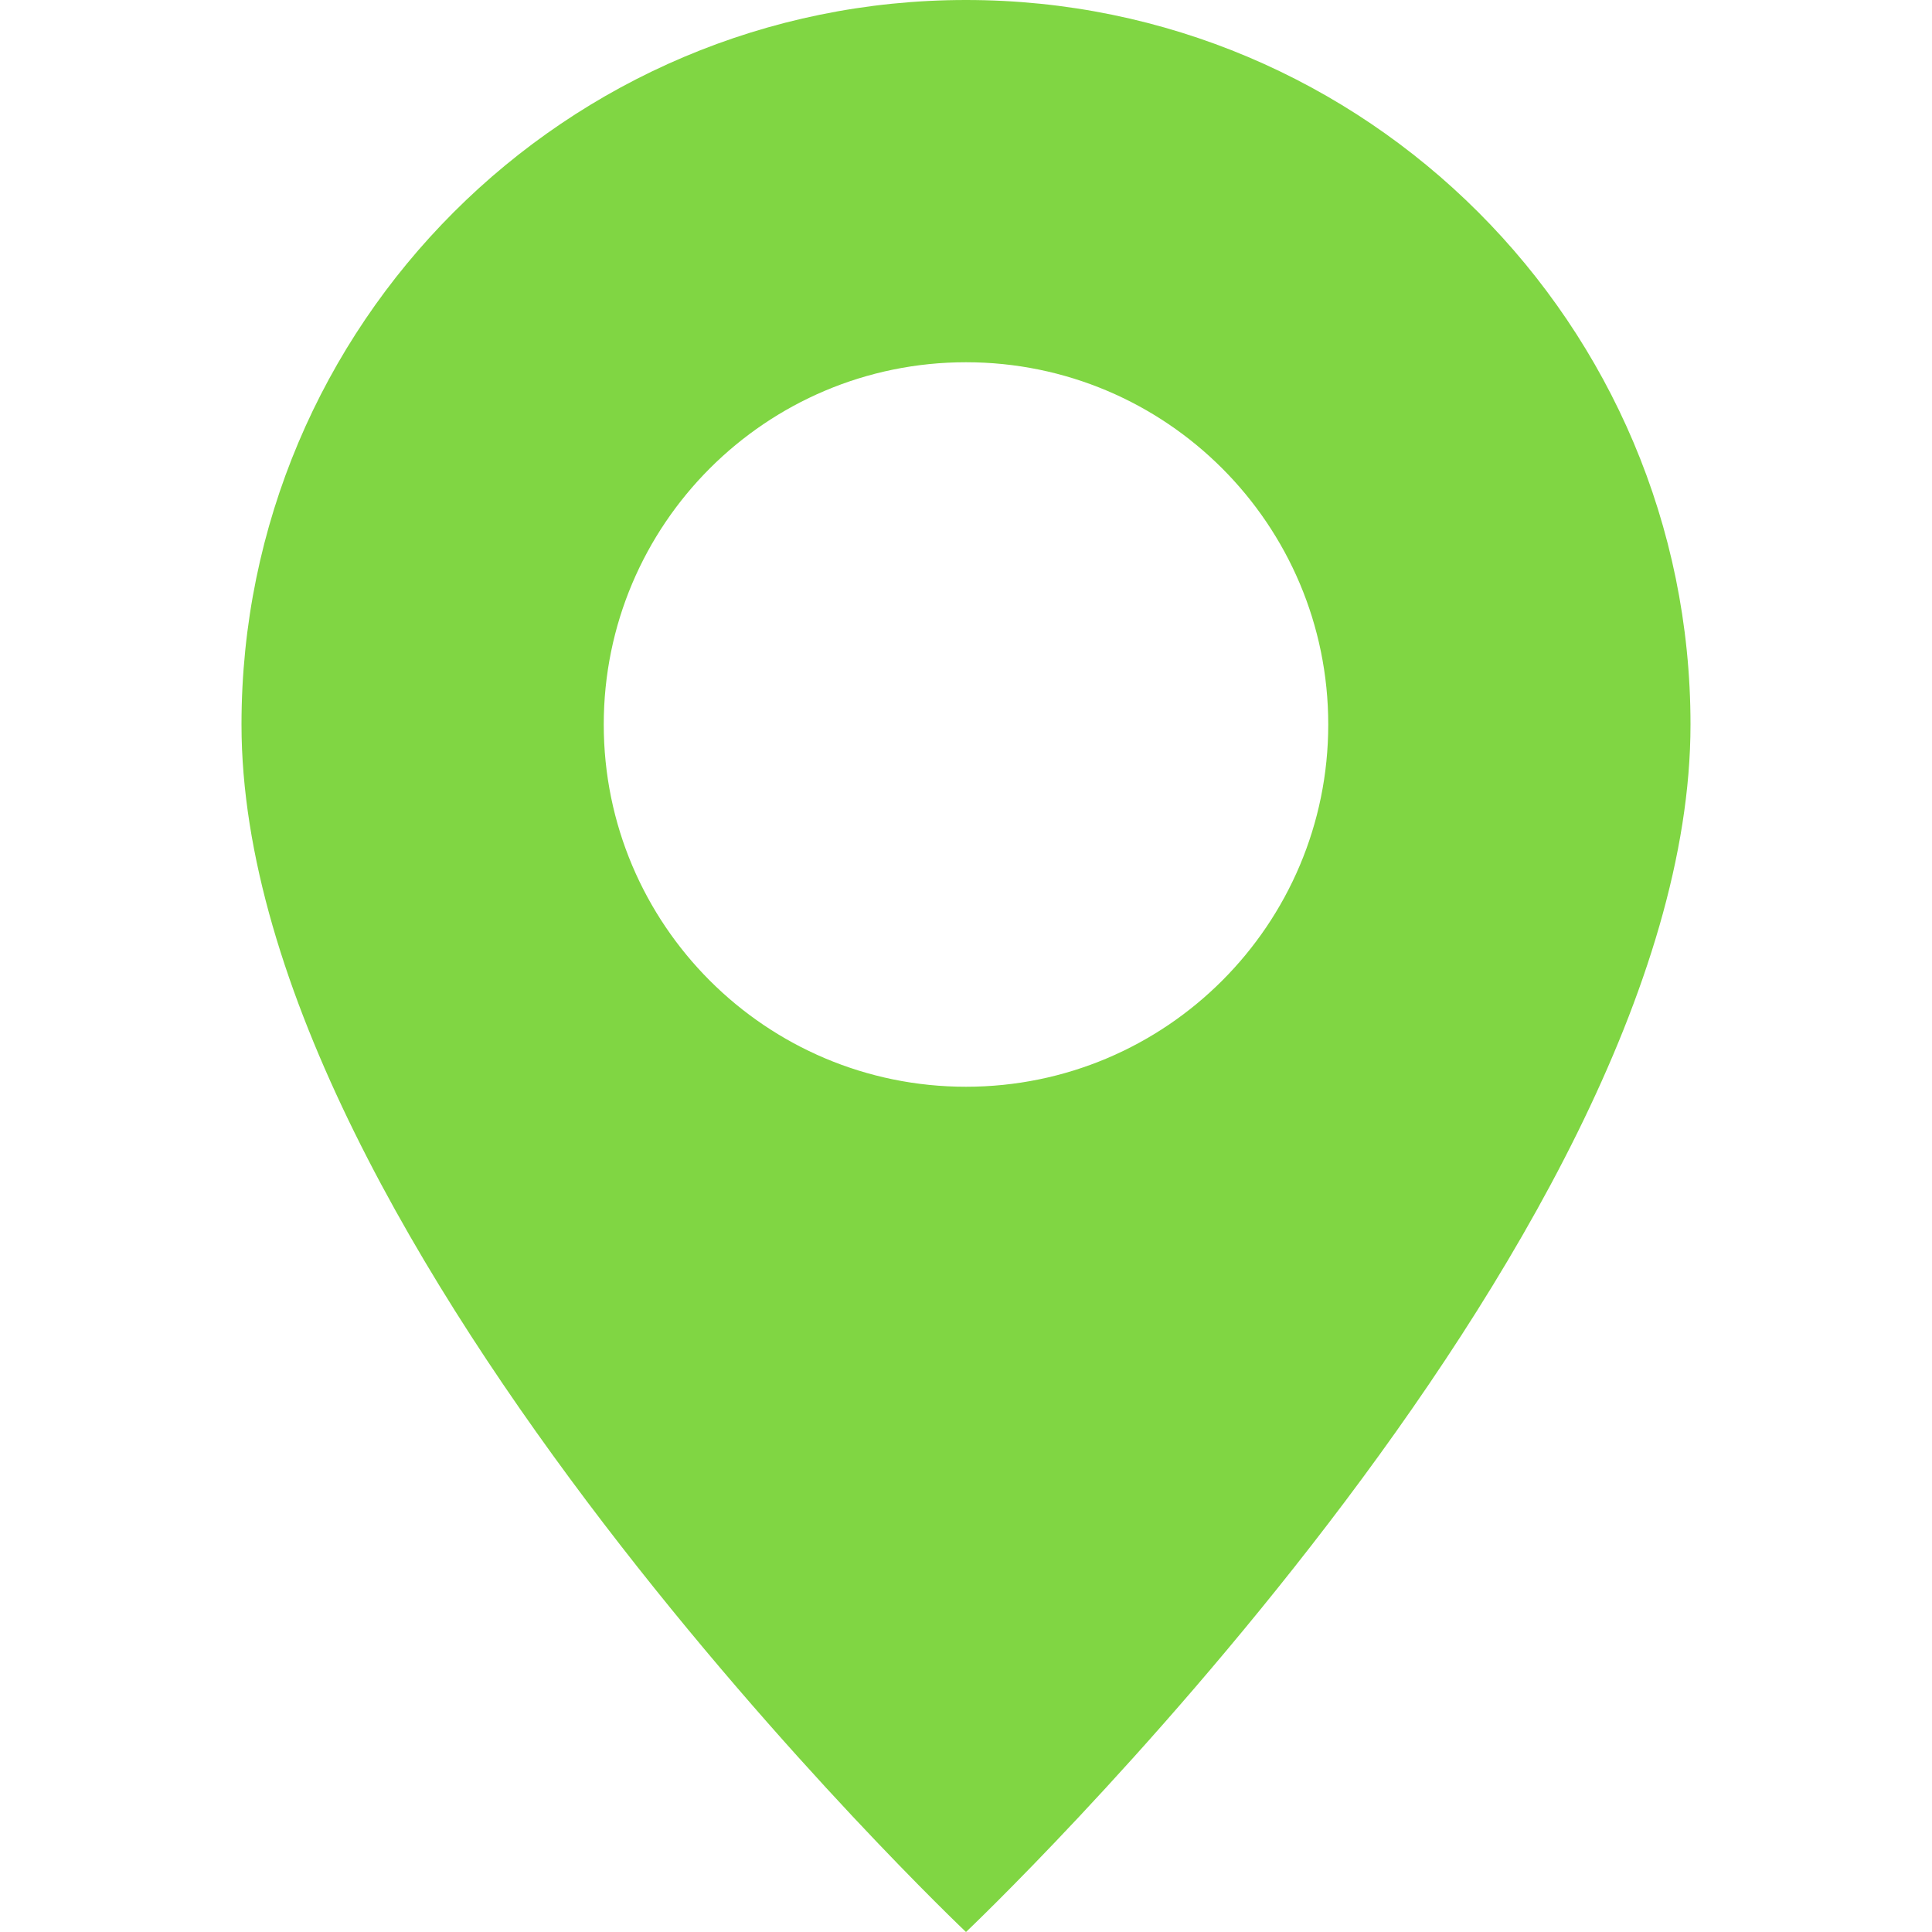
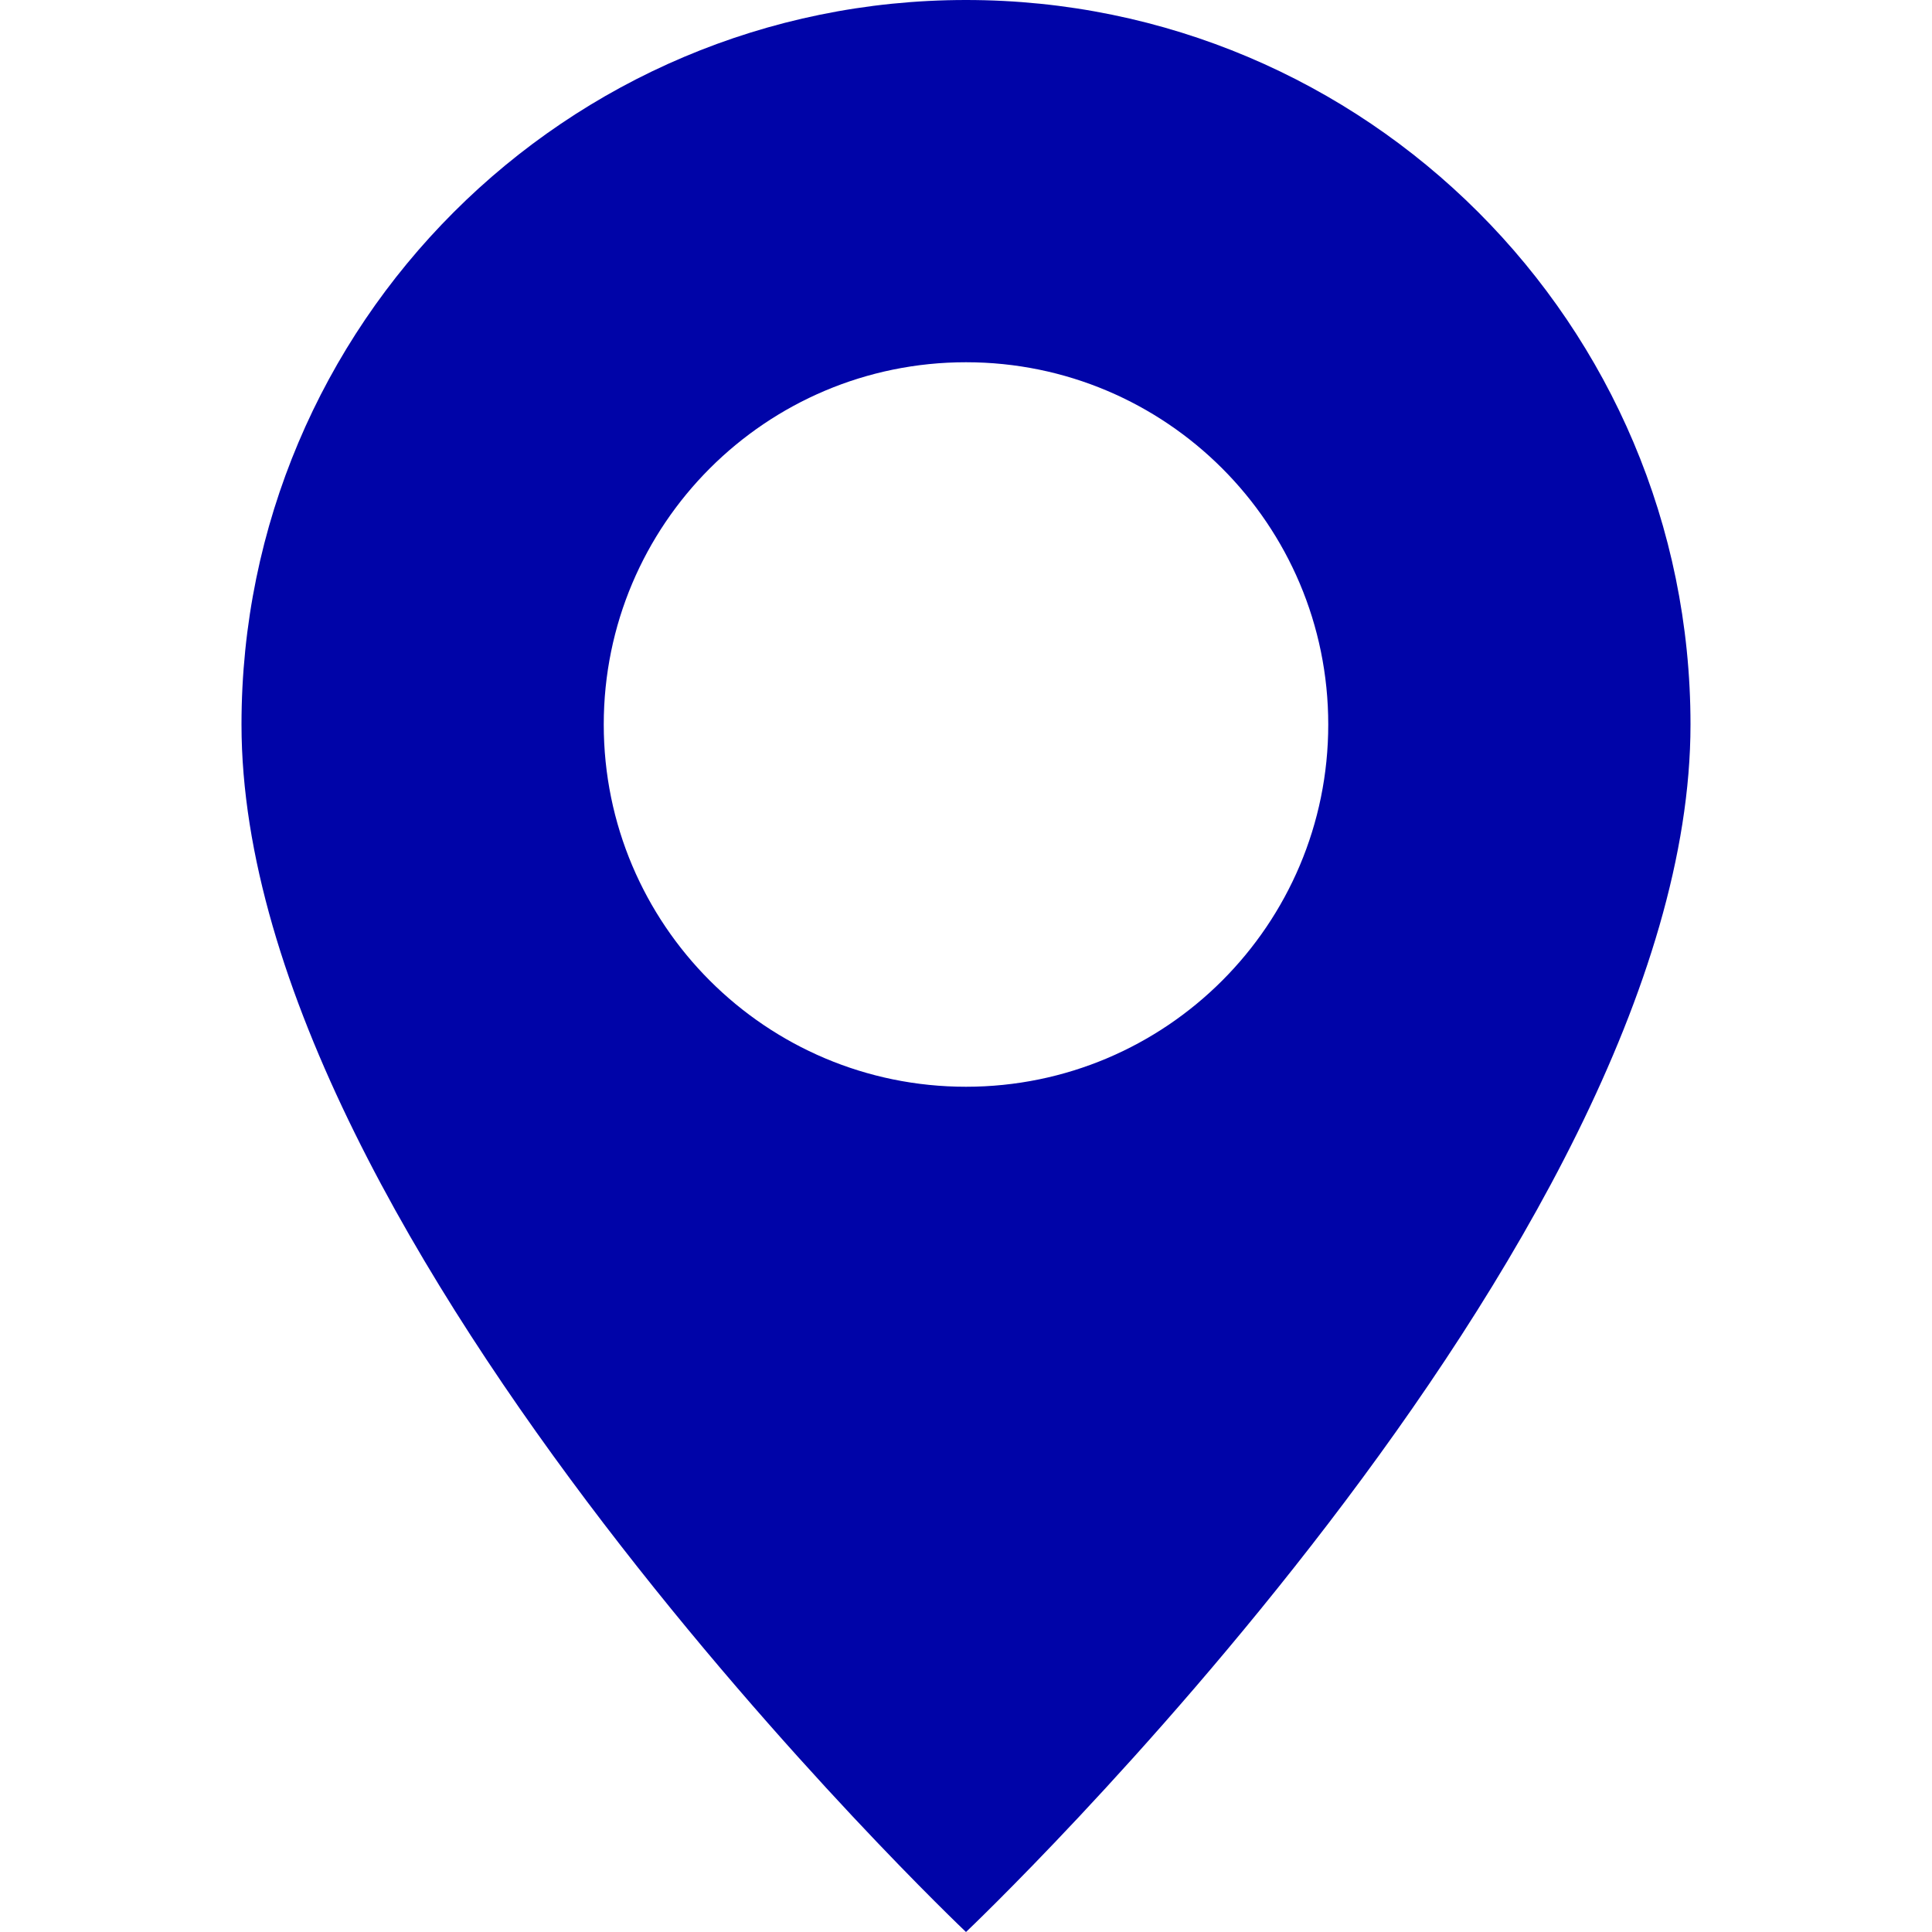
- <svg xmlns="http://www.w3.org/2000/svg" width="16" height="16" fill="#80d643" class="bi bi-geo-alt-fill" viewBox="0 0 16 16">
+ <svg xmlns="http://www.w3.org/2000/svg" width="16" height="16" fill="#0004a8" class="bi bi-geo-alt-fill" viewBox="0 0 16 16">
  <path d="M8 16s6-5.686 6-10A6 6 0 0 0 2 6c0 4.314 6 10 6 10m0-7a3 3 0 1 1 0-6 3 3 0 0 1 0 6" />
</svg>
